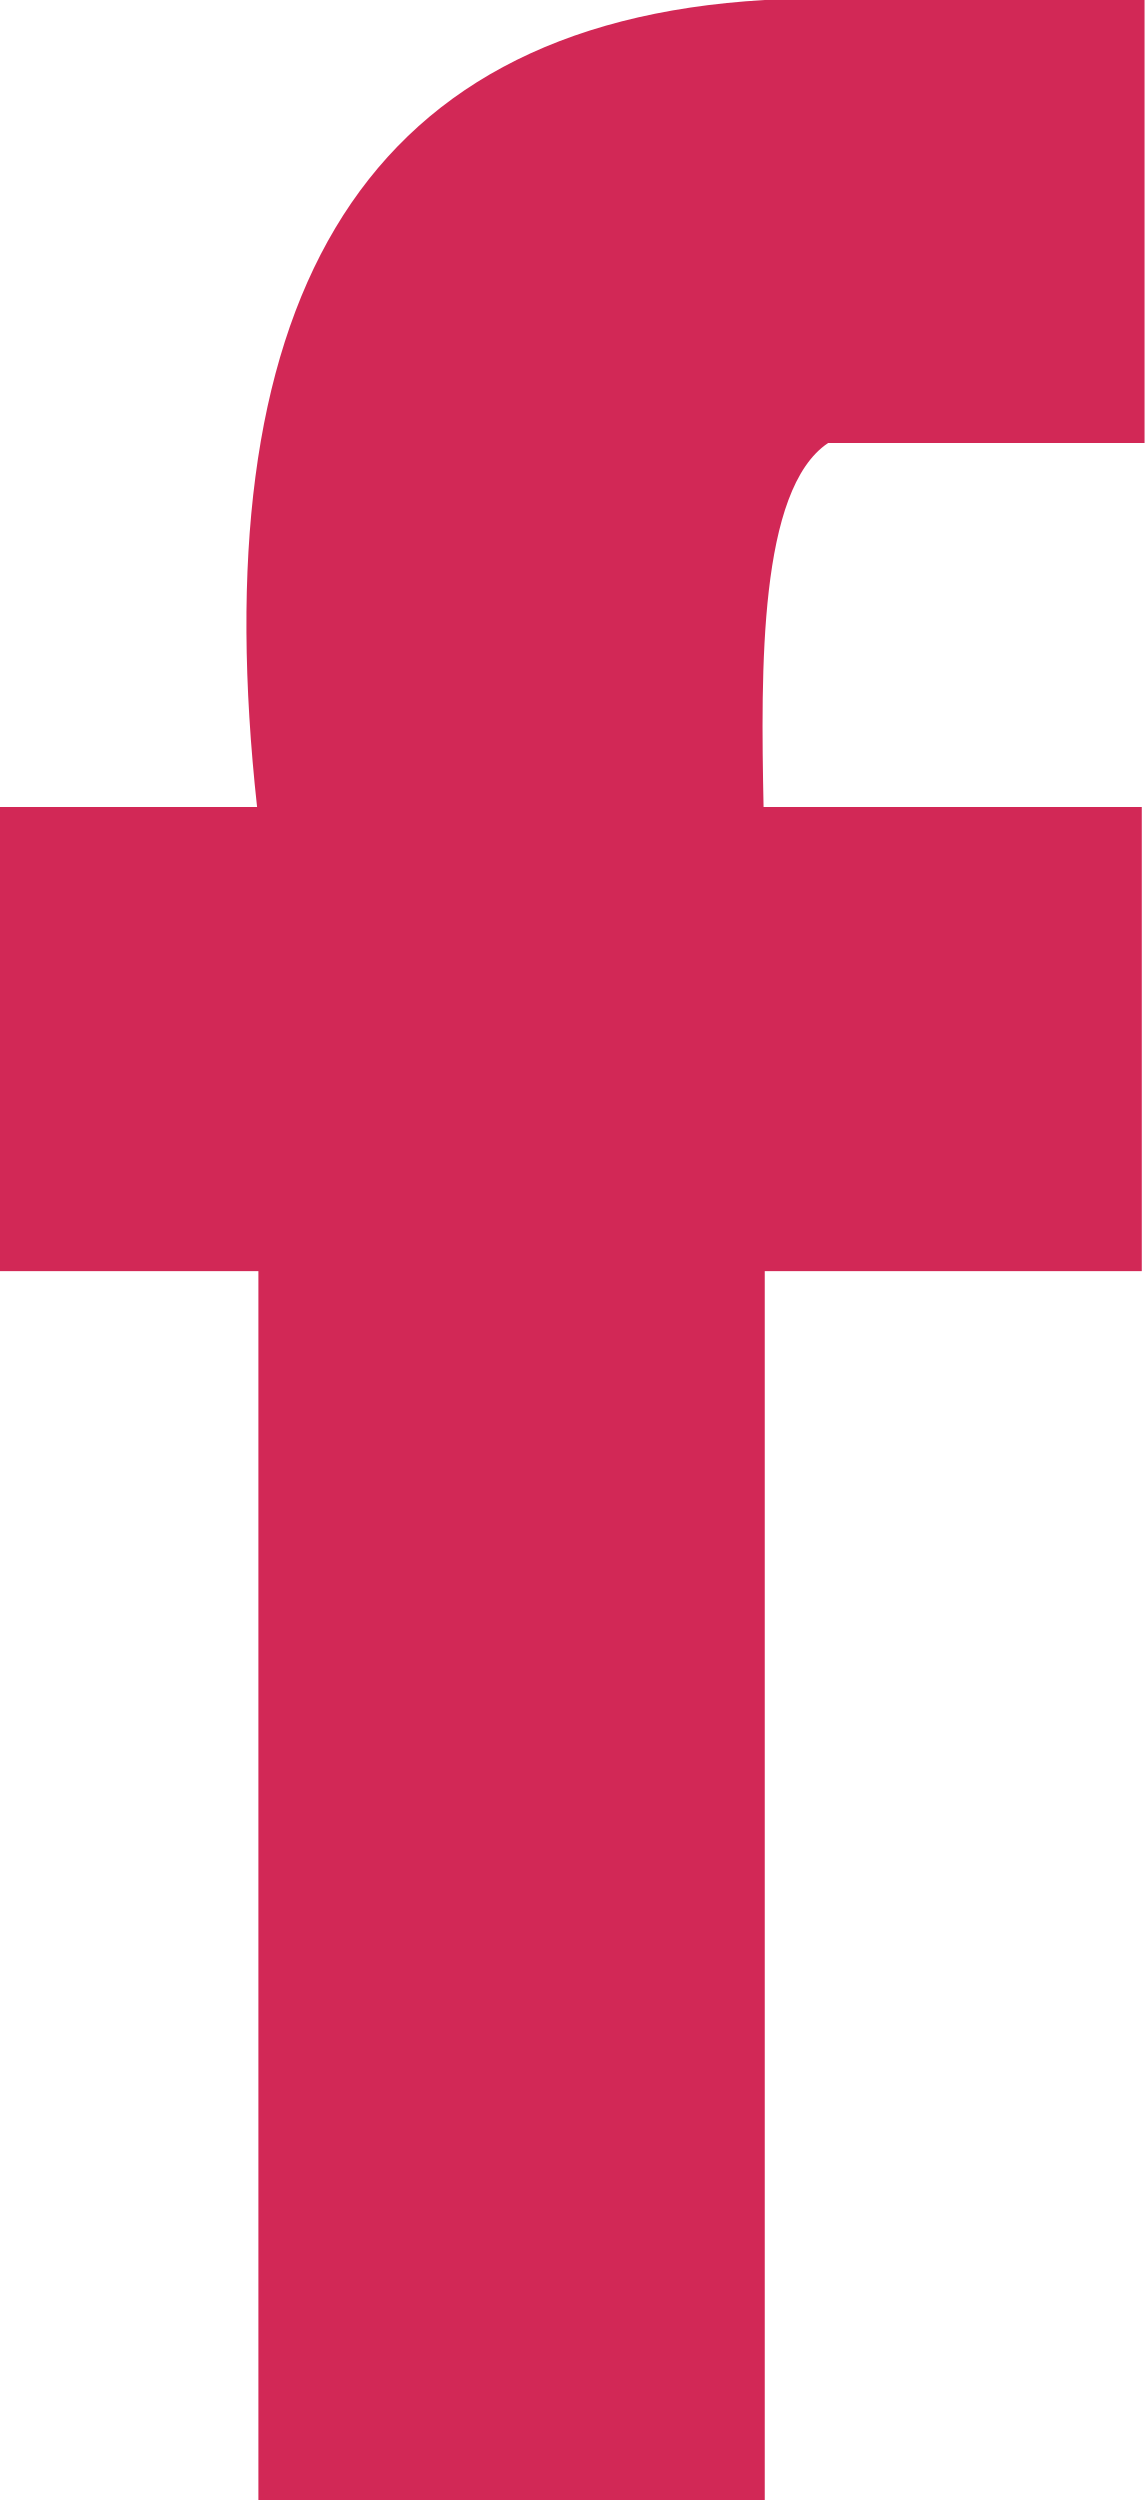
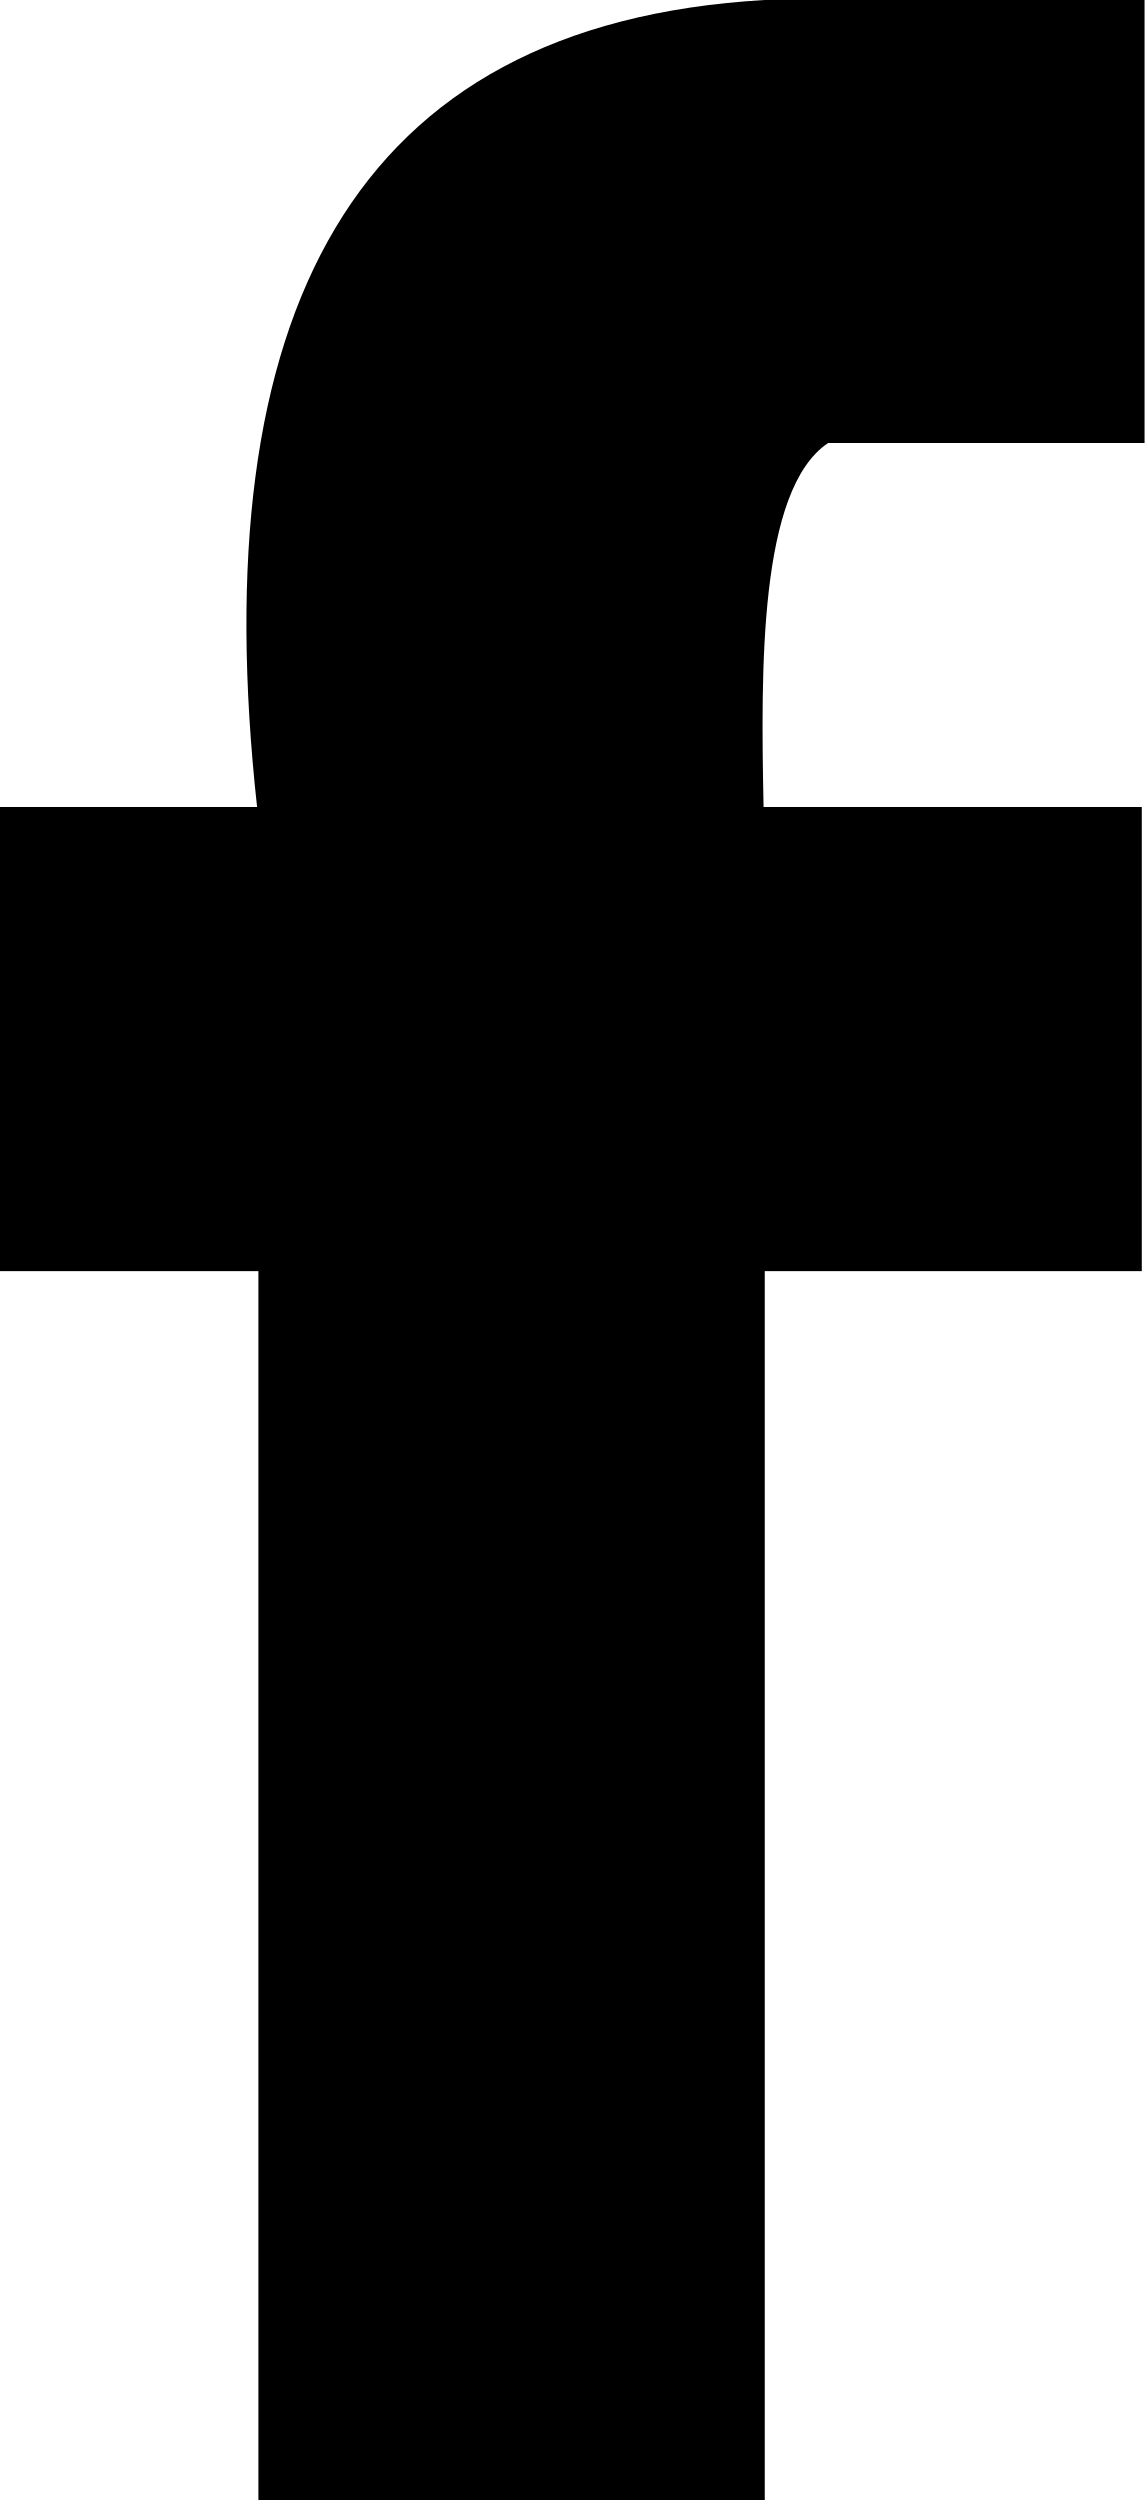
<svg xmlns="http://www.w3.org/2000/svg" version="1.0" id="Layer_1" x="0px" y="0px" width="8.673px" height="18.944px" viewBox="0 0 8.673 18.944" enable-background="new 0 0 8.673 18.944" xml:space="preserve">
-   <path fill="#D22856" d="M6.275,3.357c0.799,0,1.599,0,2.398,0c0-1.119,0-2.238,0-3.357c-0.959,0-1.92,0-2.878,0C2.656,0.181,1.54,2.387,1.948,6.115 H0v3.517h1.958c0,3.104,0,6.208,0,9.312c1.279,0,2.558,0,3.837,0c0-3.104,0-6.208,0-9.312h2.857V6.115H5.786 C5.765,5.07,5.75,3.709,6.275,3.357z" />
+   <path d="M6.275,3.357c0.799,0,1.599,0,2.398,0c0-1.119,0-2.238,0-3.357c-0.959,0-1.92,0-2.878,0C2.656,0.181,1.54,2.387,1.948,6.115 H0v3.517h1.958c0,3.104,0,6.208,0,9.312c1.279,0,2.558,0,3.837,0c0-3.104,0-6.208,0-9.312h2.857V6.115H5.786 C5.765,5.07,5.75,3.709,6.275,3.357z" />
</svg>
